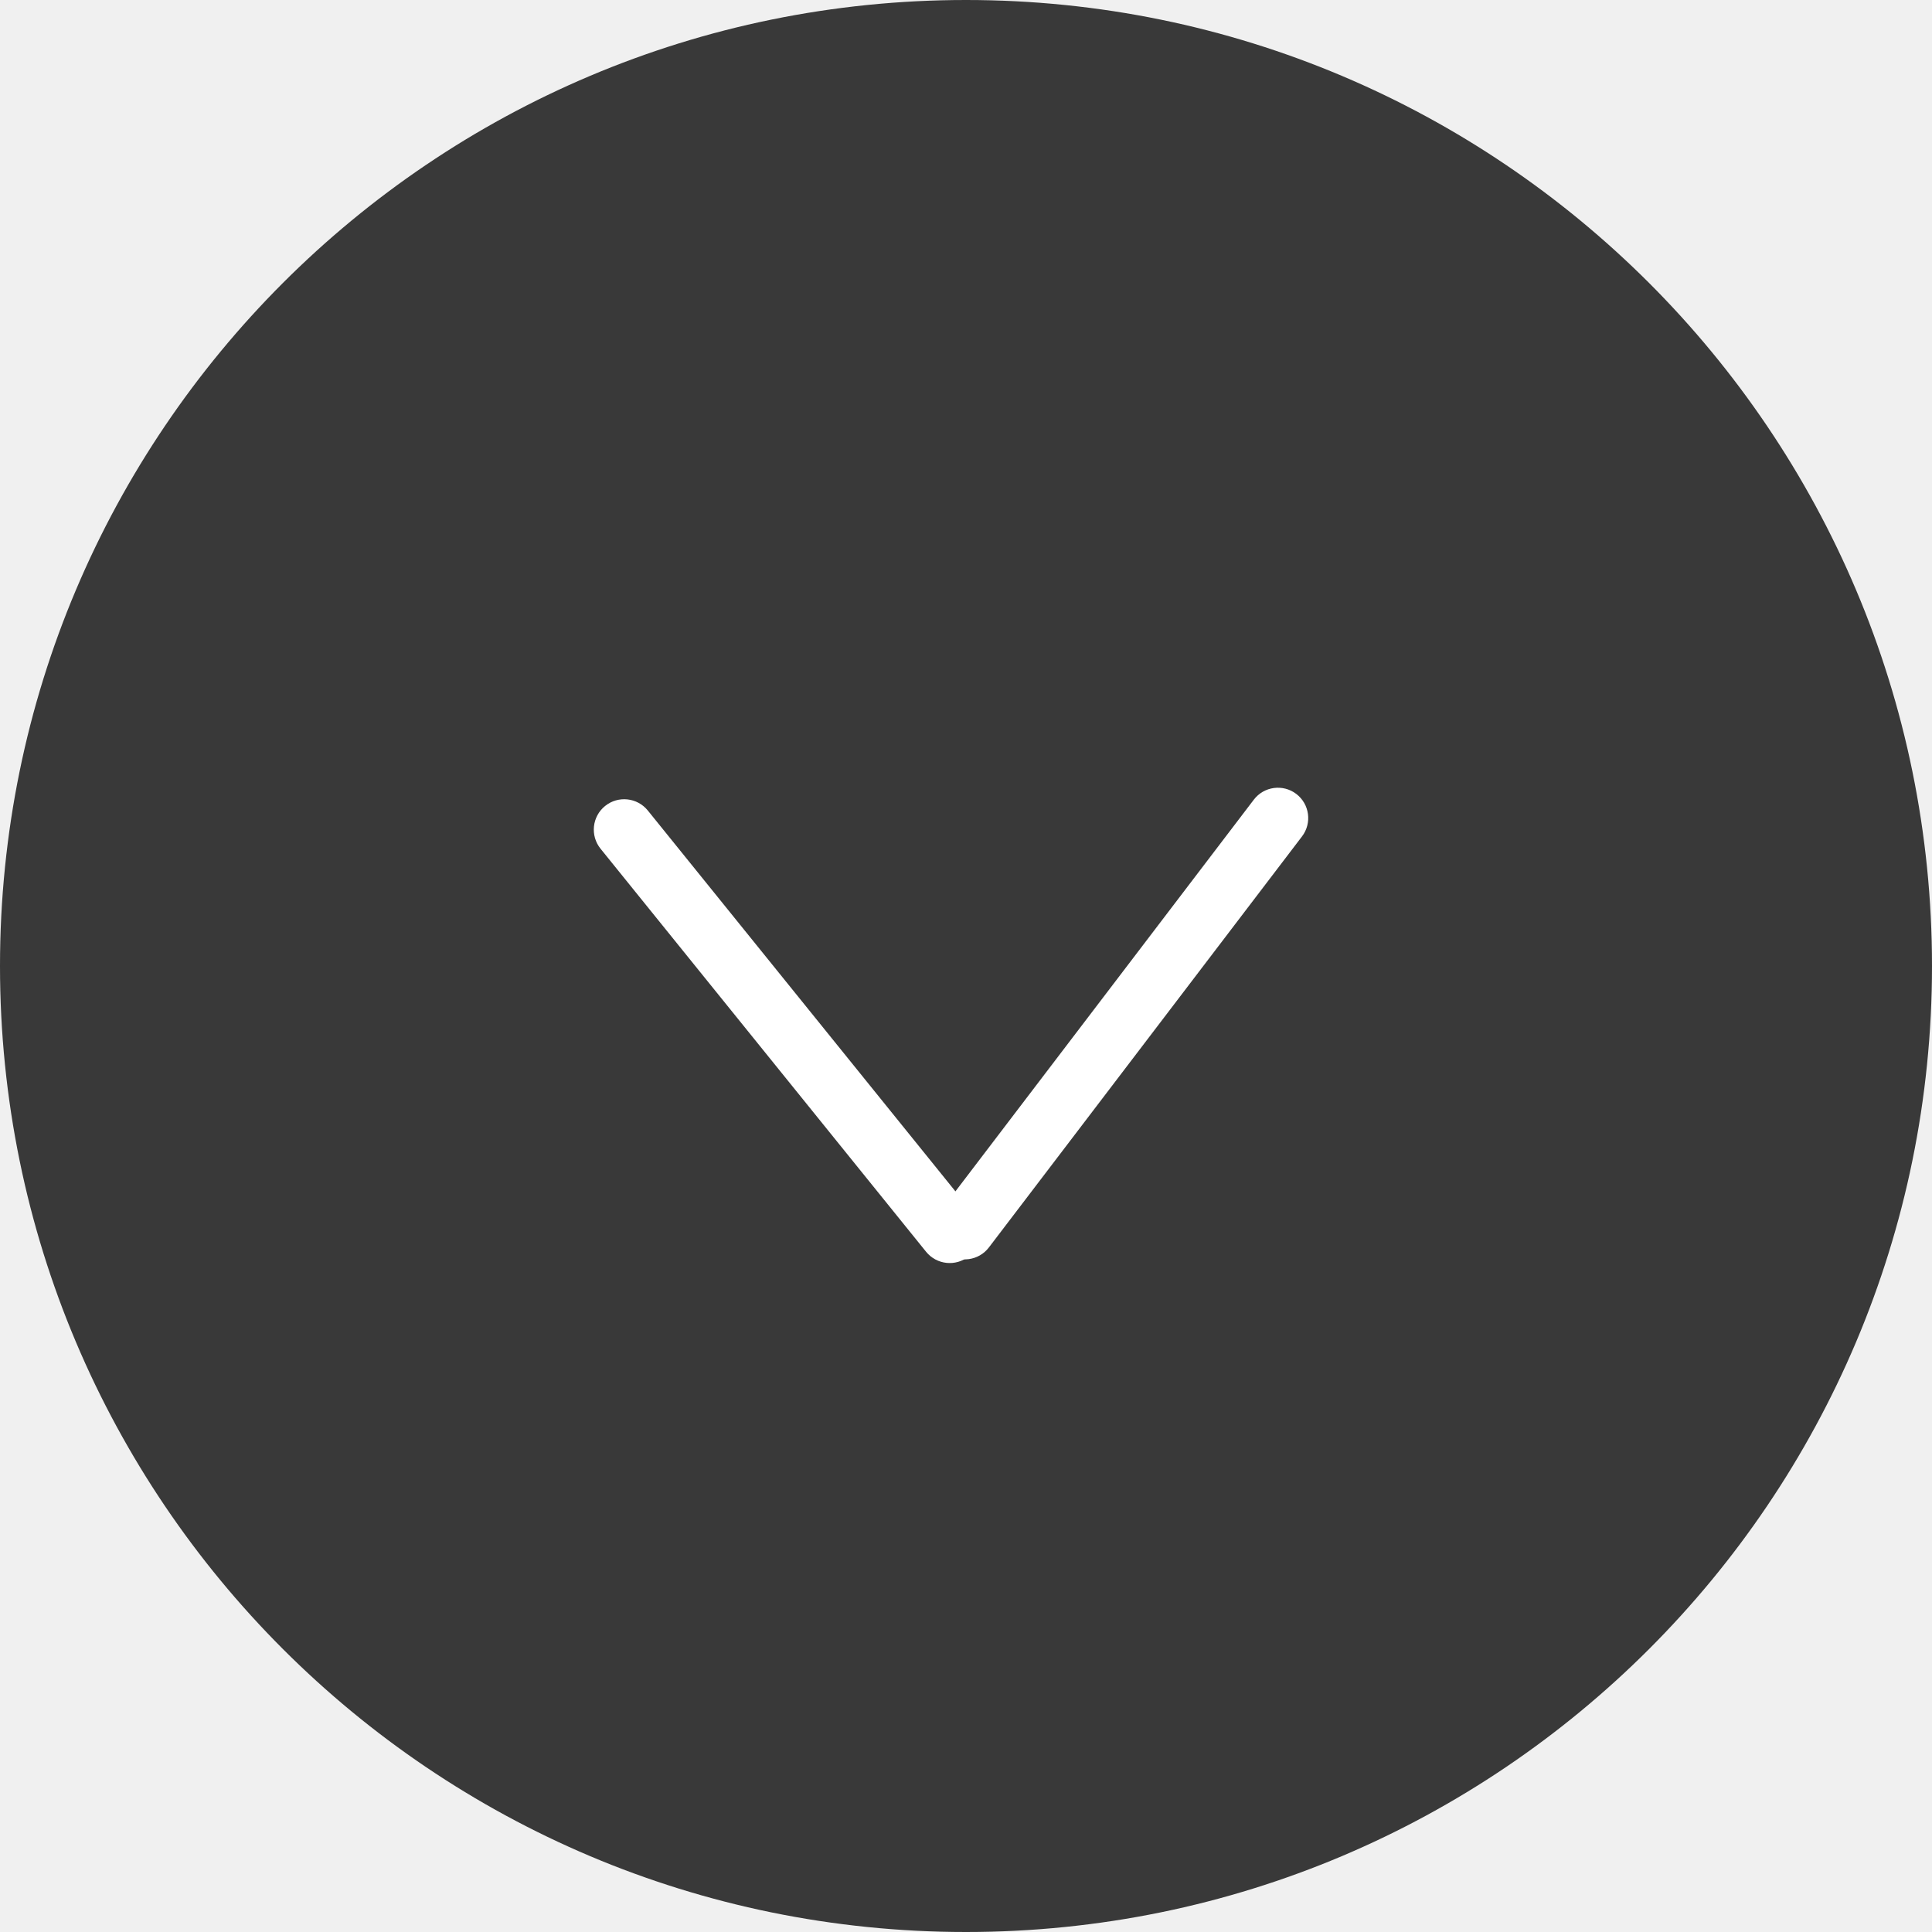
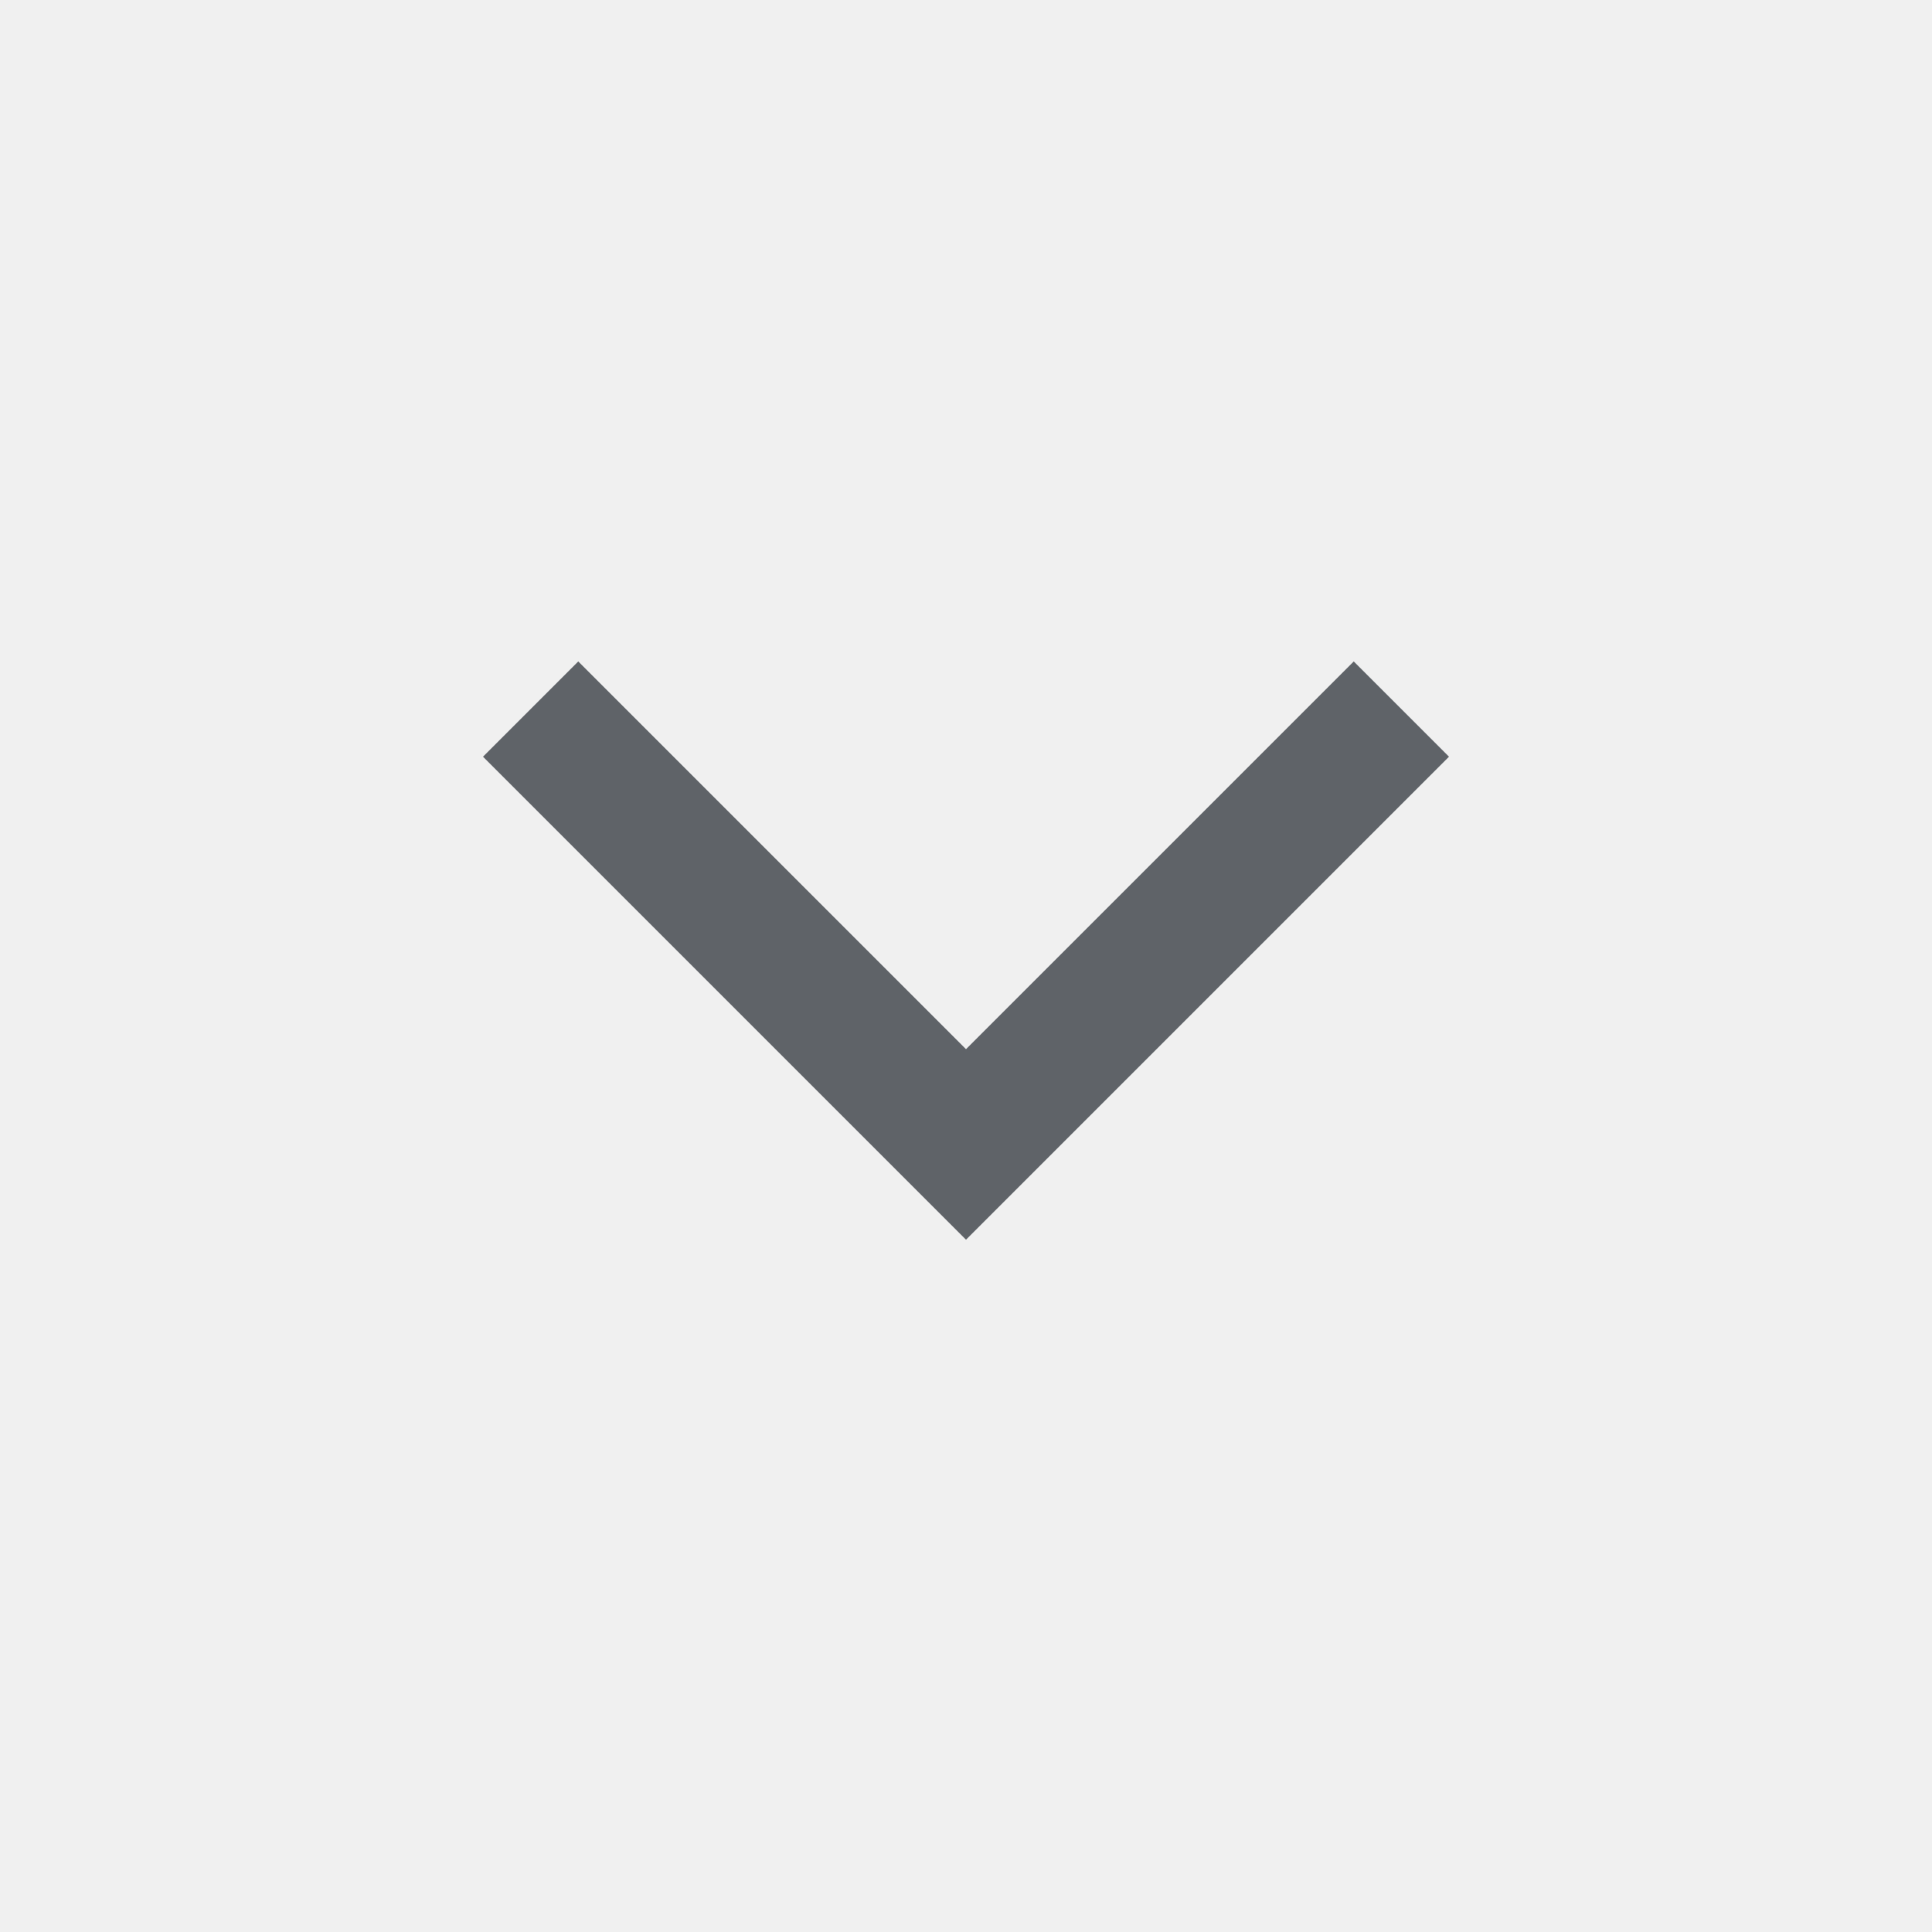
- <svg xmlns="http://www.w3.org/2000/svg" id="Layer_1" data-name="Layer 1" viewBox="0 0 51 51">
-   <defs>
-     <style>.cls-1{fill:#393939;}.cls-2{fill:#fff;}</style>
-   </defs>
-   <circle class="cls-1" cx="25.5" cy="25.5" r="25.5" />
-   <rect class="cls-2" x="24.4" y="27.9" width="1.6" height="15.24" rx="0.8" transform="matrix(0.78, -0.63, 0.63, 0.78, -21.26, 15.39)" />
-   <rect class="cls-2" x="33.3" y="27.9" width="1.6" height="15.24" rx="0.8" transform="translate(24 -21.9) rotate(37.3)" />
+ <svg xmlns="http://www.w3.org/2000/svg" height="40px" viewBox="0 -960 960 960" width="40px" fill="#5f6368">
+   <path d="M480-344 240-584l47.33-47.33L480-438.67l192.67-192.66L720-584 480-344Z" />
</svg>
